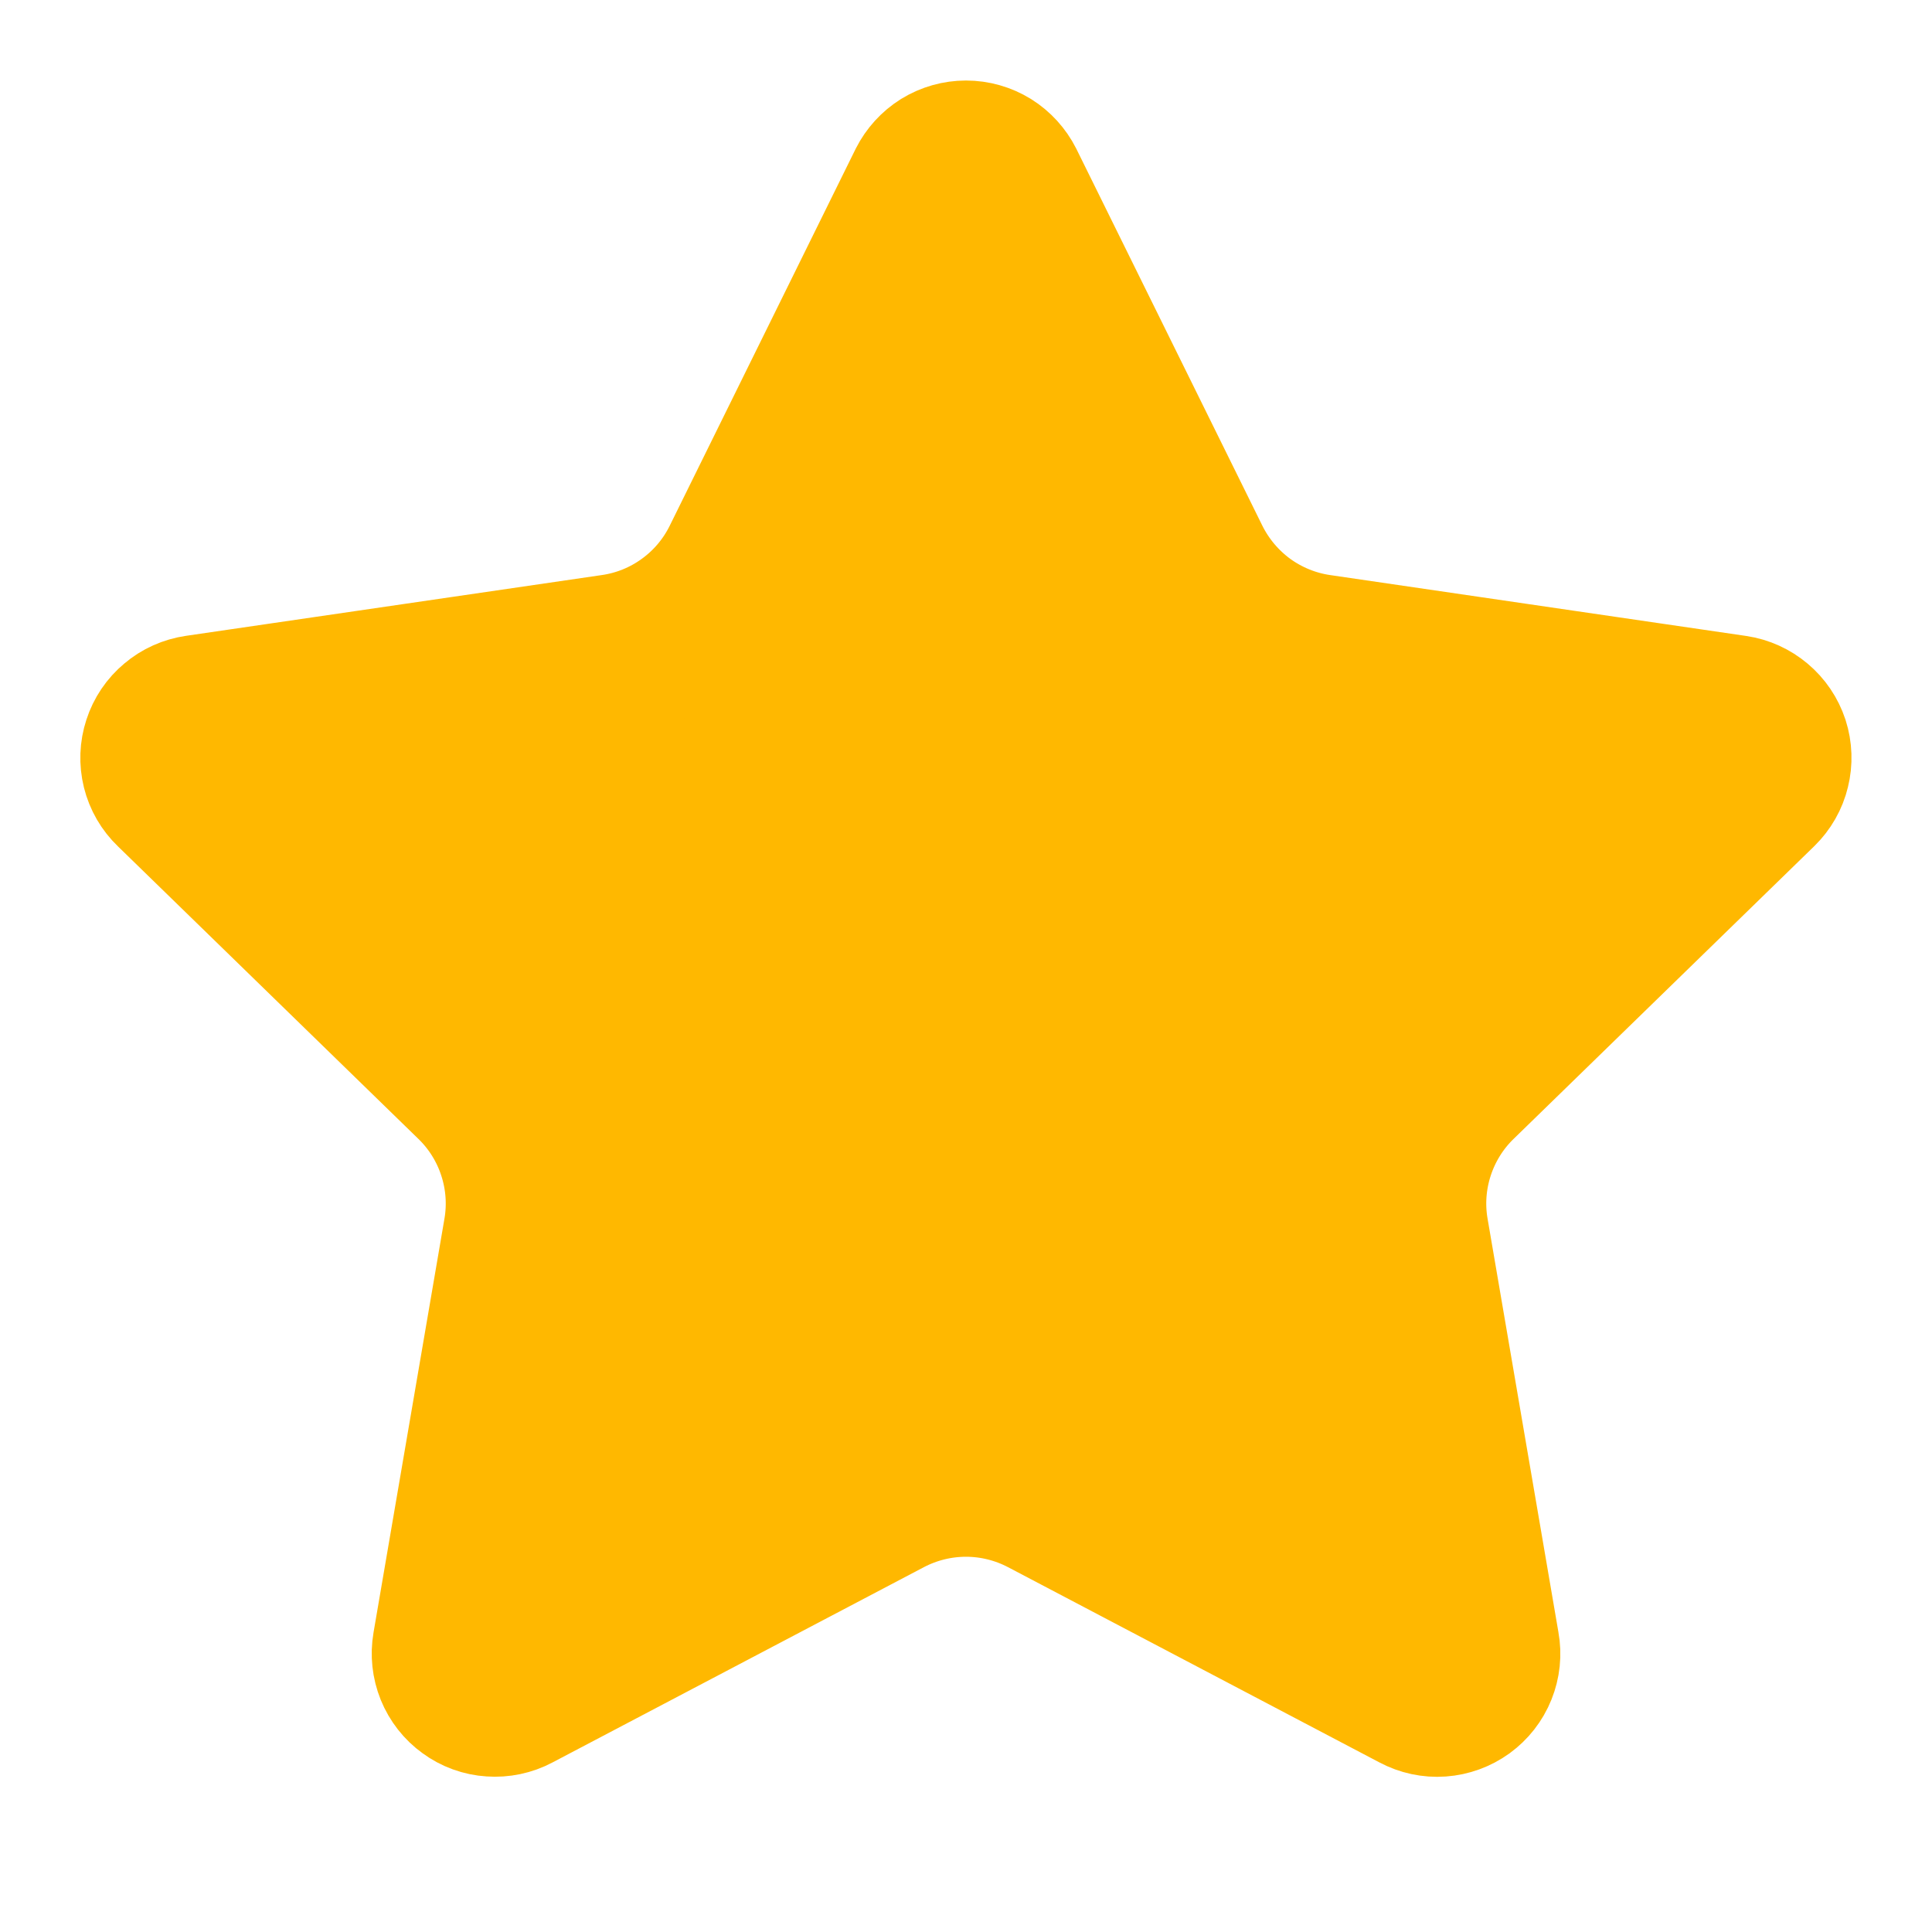
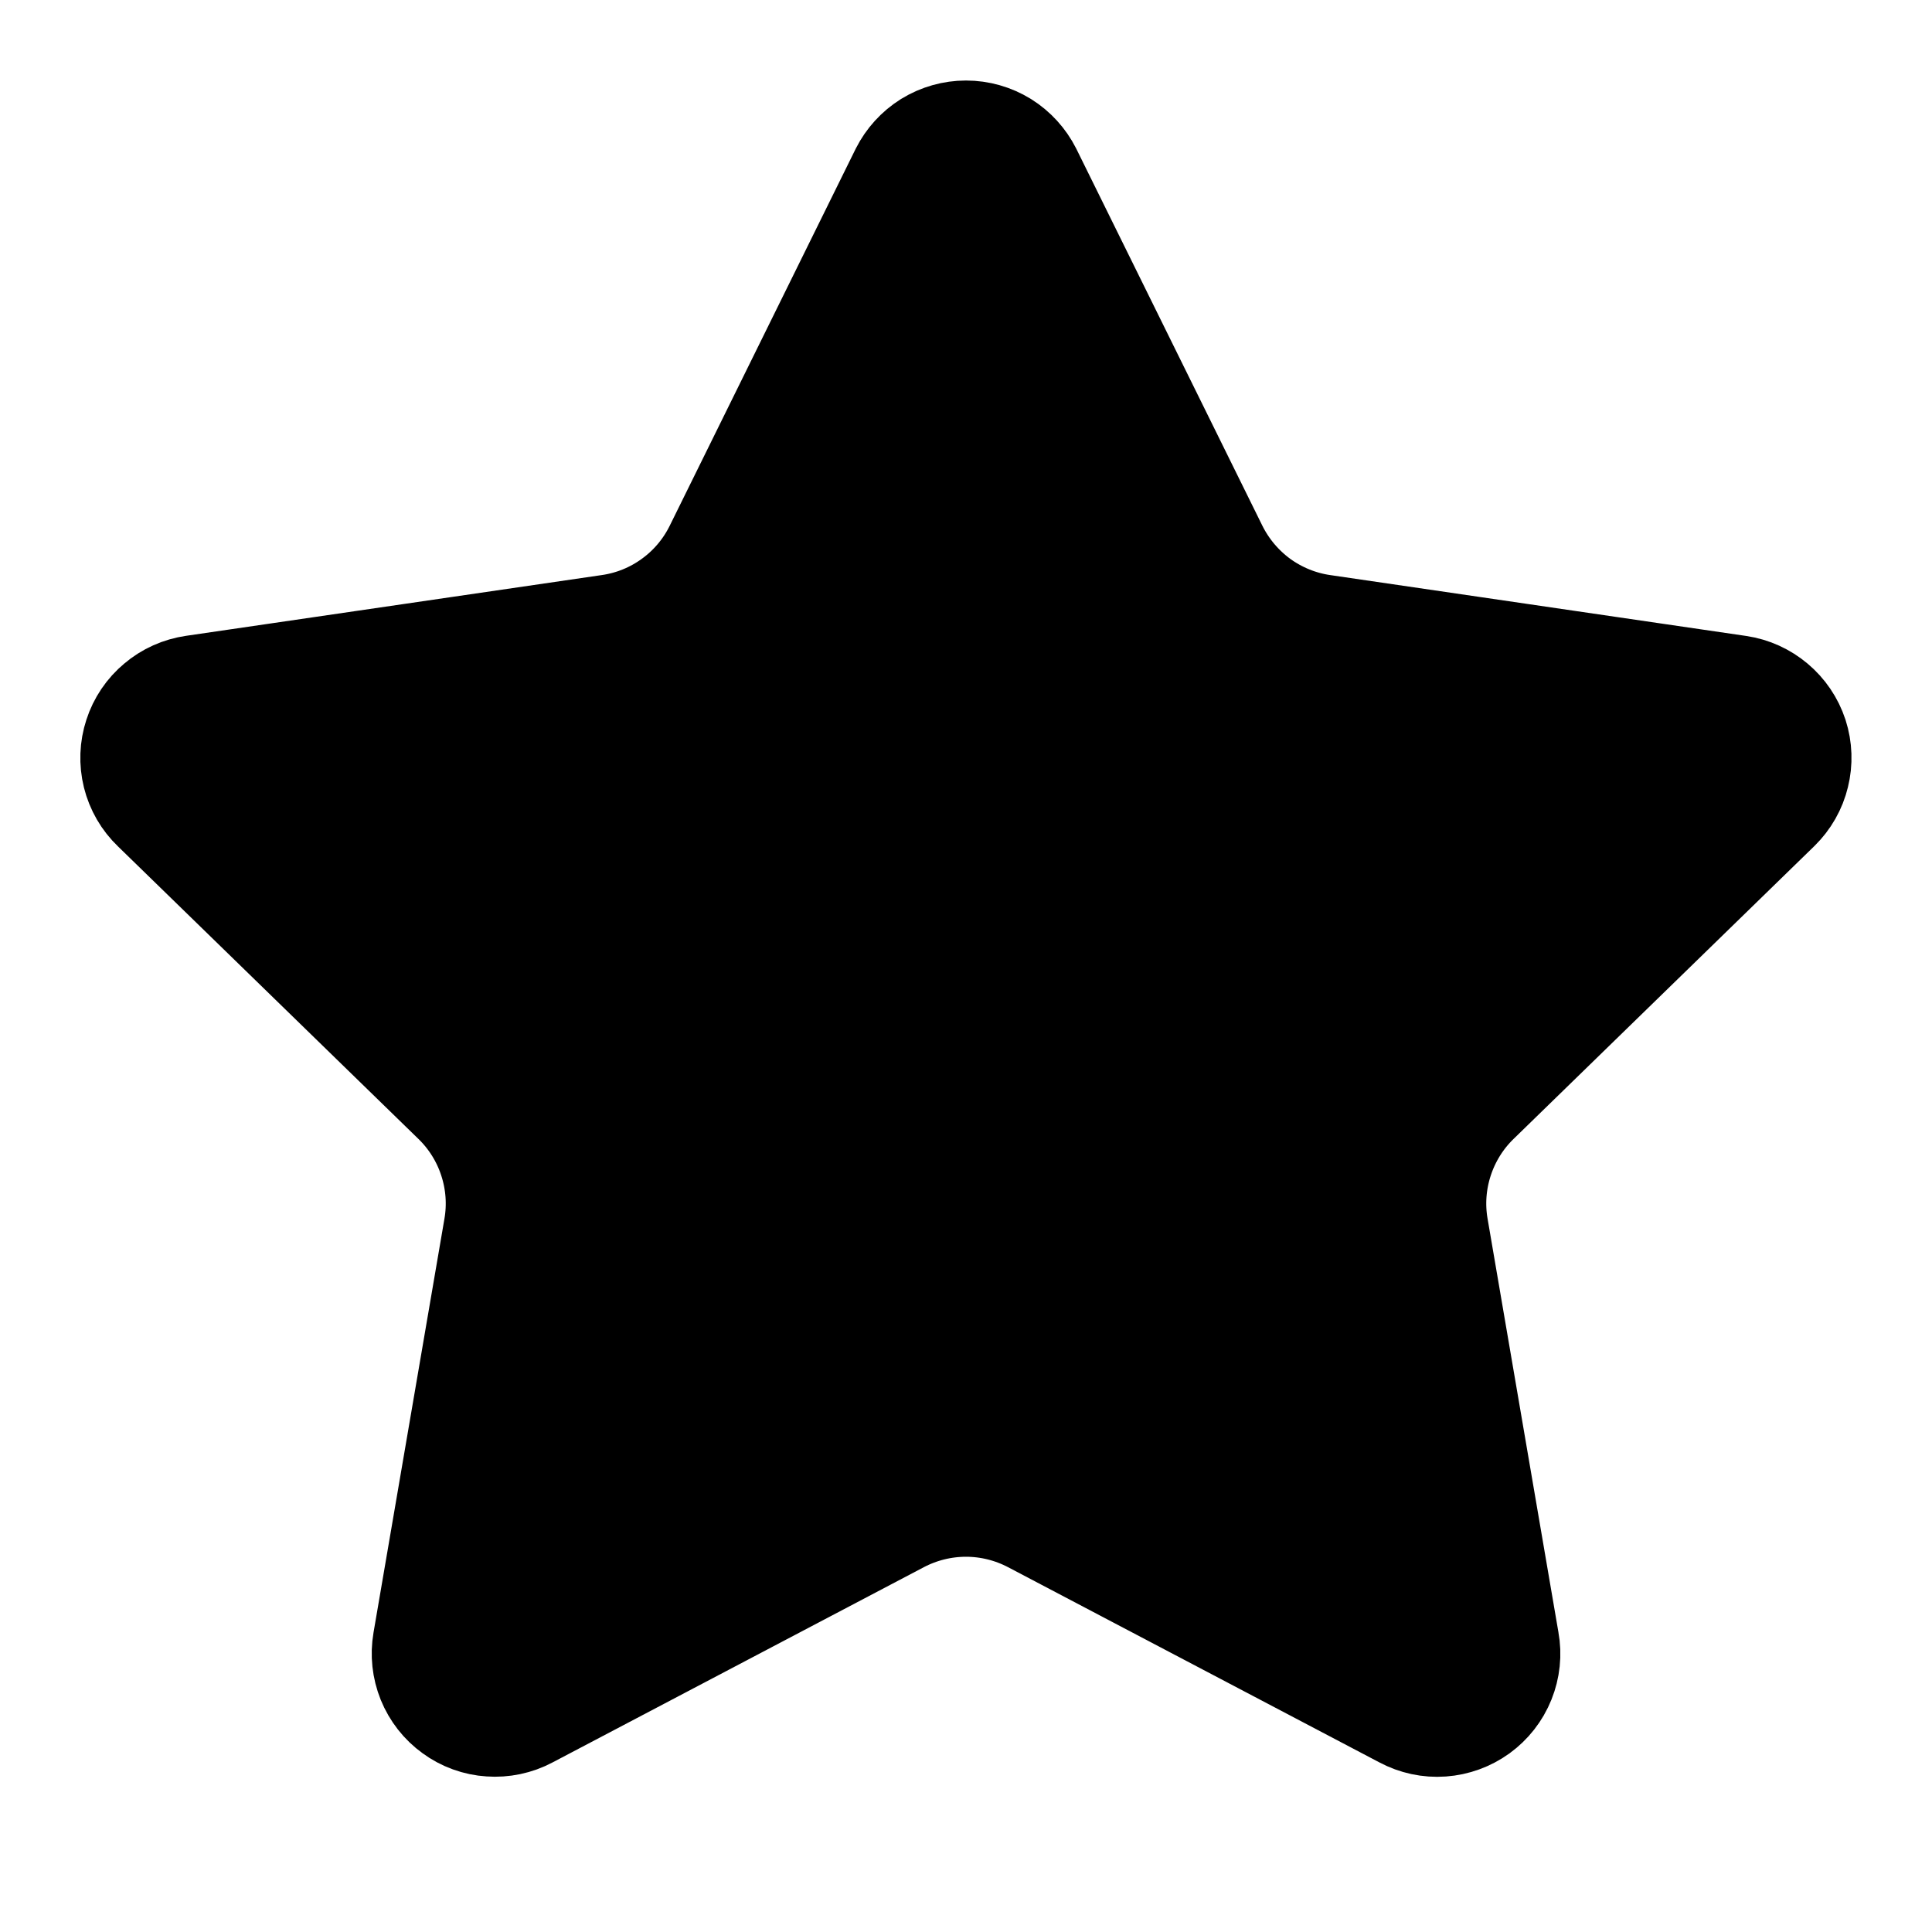
- <svg xmlns="http://www.w3.org/2000/svg" width="20" height="20" viewBox="0 0 20 20" fill="none">
-   <path d="M9.604 1.912C9.641 1.839 9.697 1.777 9.767 1.733C9.837 1.69 9.918 1.667 10 1.667C10.082 1.667 10.163 1.69 10.233 1.733C10.303 1.777 10.359 1.839 10.396 1.912L12.321 5.812C12.448 6.068 12.635 6.29 12.866 6.459C13.098 6.627 13.367 6.737 13.65 6.778L17.955 7.408C18.037 7.42 18.113 7.455 18.176 7.508C18.239 7.561 18.286 7.63 18.312 7.709C18.337 7.787 18.34 7.871 18.32 7.951C18.301 8.031 18.259 8.104 18.2 8.162L15.087 11.193C14.881 11.393 14.728 11.64 14.639 11.913C14.55 12.186 14.529 12.476 14.578 12.758L15.312 17.042C15.327 17.123 15.318 17.207 15.287 17.284C15.256 17.361 15.204 17.427 15.137 17.476C15.07 17.524 14.991 17.553 14.908 17.559C14.826 17.565 14.743 17.547 14.67 17.508L10.822 15.485C10.568 15.352 10.286 15.282 10 15.282C9.713 15.282 9.431 15.352 9.177 15.485L5.33 17.508C5.257 17.547 5.174 17.564 5.092 17.558C5.01 17.553 4.93 17.524 4.864 17.475C4.797 17.427 4.745 17.36 4.714 17.284C4.683 17.207 4.674 17.123 4.688 17.042L5.422 12.759C5.471 12.476 5.45 12.186 5.361 11.913C5.273 11.641 5.119 11.393 4.913 11.193L1.8 8.162C1.74 8.105 1.698 8.032 1.678 7.952C1.658 7.871 1.661 7.787 1.687 7.708C1.712 7.63 1.759 7.56 1.823 7.507C1.886 7.453 1.963 7.419 2.045 7.407L6.349 6.778C6.633 6.737 6.902 6.628 7.134 6.459C7.366 6.291 7.553 6.069 7.68 5.812L9.604 1.912Z" fill="#FFB800" stroke="#FFB800" stroke-width="1.667" stroke-linecap="round" stroke-linejoin="round" />
+ <svg xmlns="http://www.w3.org/2000/svg" width="20" height="20" viewBox="0 0 20 20" fill="currentColor">
+   <path d="M9.604 1.912C9.641 1.839 9.697 1.777 9.767 1.733C9.837 1.69 9.918 1.667 10 1.667C10.082 1.667 10.163 1.69 10.233 1.733C10.303 1.777 10.359 1.839 10.396 1.912L12.321 5.812C12.448 6.068 12.635 6.29 12.866 6.459C13.098 6.627 13.367 6.737 13.65 6.778L17.955 7.408C18.037 7.42 18.113 7.455 18.176 7.508C18.239 7.561 18.286 7.63 18.312 7.709C18.337 7.787 18.34 7.871 18.32 7.951C18.301 8.031 18.259 8.104 18.2 8.162L15.087 11.193C14.881 11.393 14.728 11.64 14.639 11.913C14.55 12.186 14.529 12.476 14.578 12.758L15.312 17.042C15.327 17.123 15.318 17.207 15.287 17.284C15.256 17.361 15.204 17.427 15.137 17.476C15.07 17.524 14.991 17.553 14.908 17.559C14.826 17.565 14.743 17.547 14.67 17.508L10.822 15.485C10.568 15.352 10.286 15.282 10 15.282C9.713 15.282 9.431 15.352 9.177 15.485L5.33 17.508C5.257 17.547 5.174 17.564 5.092 17.558C5.01 17.553 4.93 17.524 4.864 17.475C4.797 17.427 4.745 17.36 4.714 17.284C4.683 17.207 4.674 17.123 4.688 17.042L5.422 12.759C5.471 12.476 5.45 12.186 5.361 11.913C5.273 11.641 5.119 11.393 4.913 11.193L1.8 8.162C1.74 8.105 1.698 8.032 1.678 7.952C1.658 7.871 1.661 7.787 1.687 7.708C1.712 7.63 1.759 7.56 1.823 7.507C1.886 7.453 1.963 7.419 2.045 7.407L6.349 6.778C6.633 6.737 6.902 6.628 7.134 6.459C7.366 6.291 7.553 6.069 7.68 5.812L9.604 1.912Z" fill="currentColor" stroke="currentColor" stroke-width="1.667" stroke-linecap="round" stroke-linejoin="round" />
</svg>
